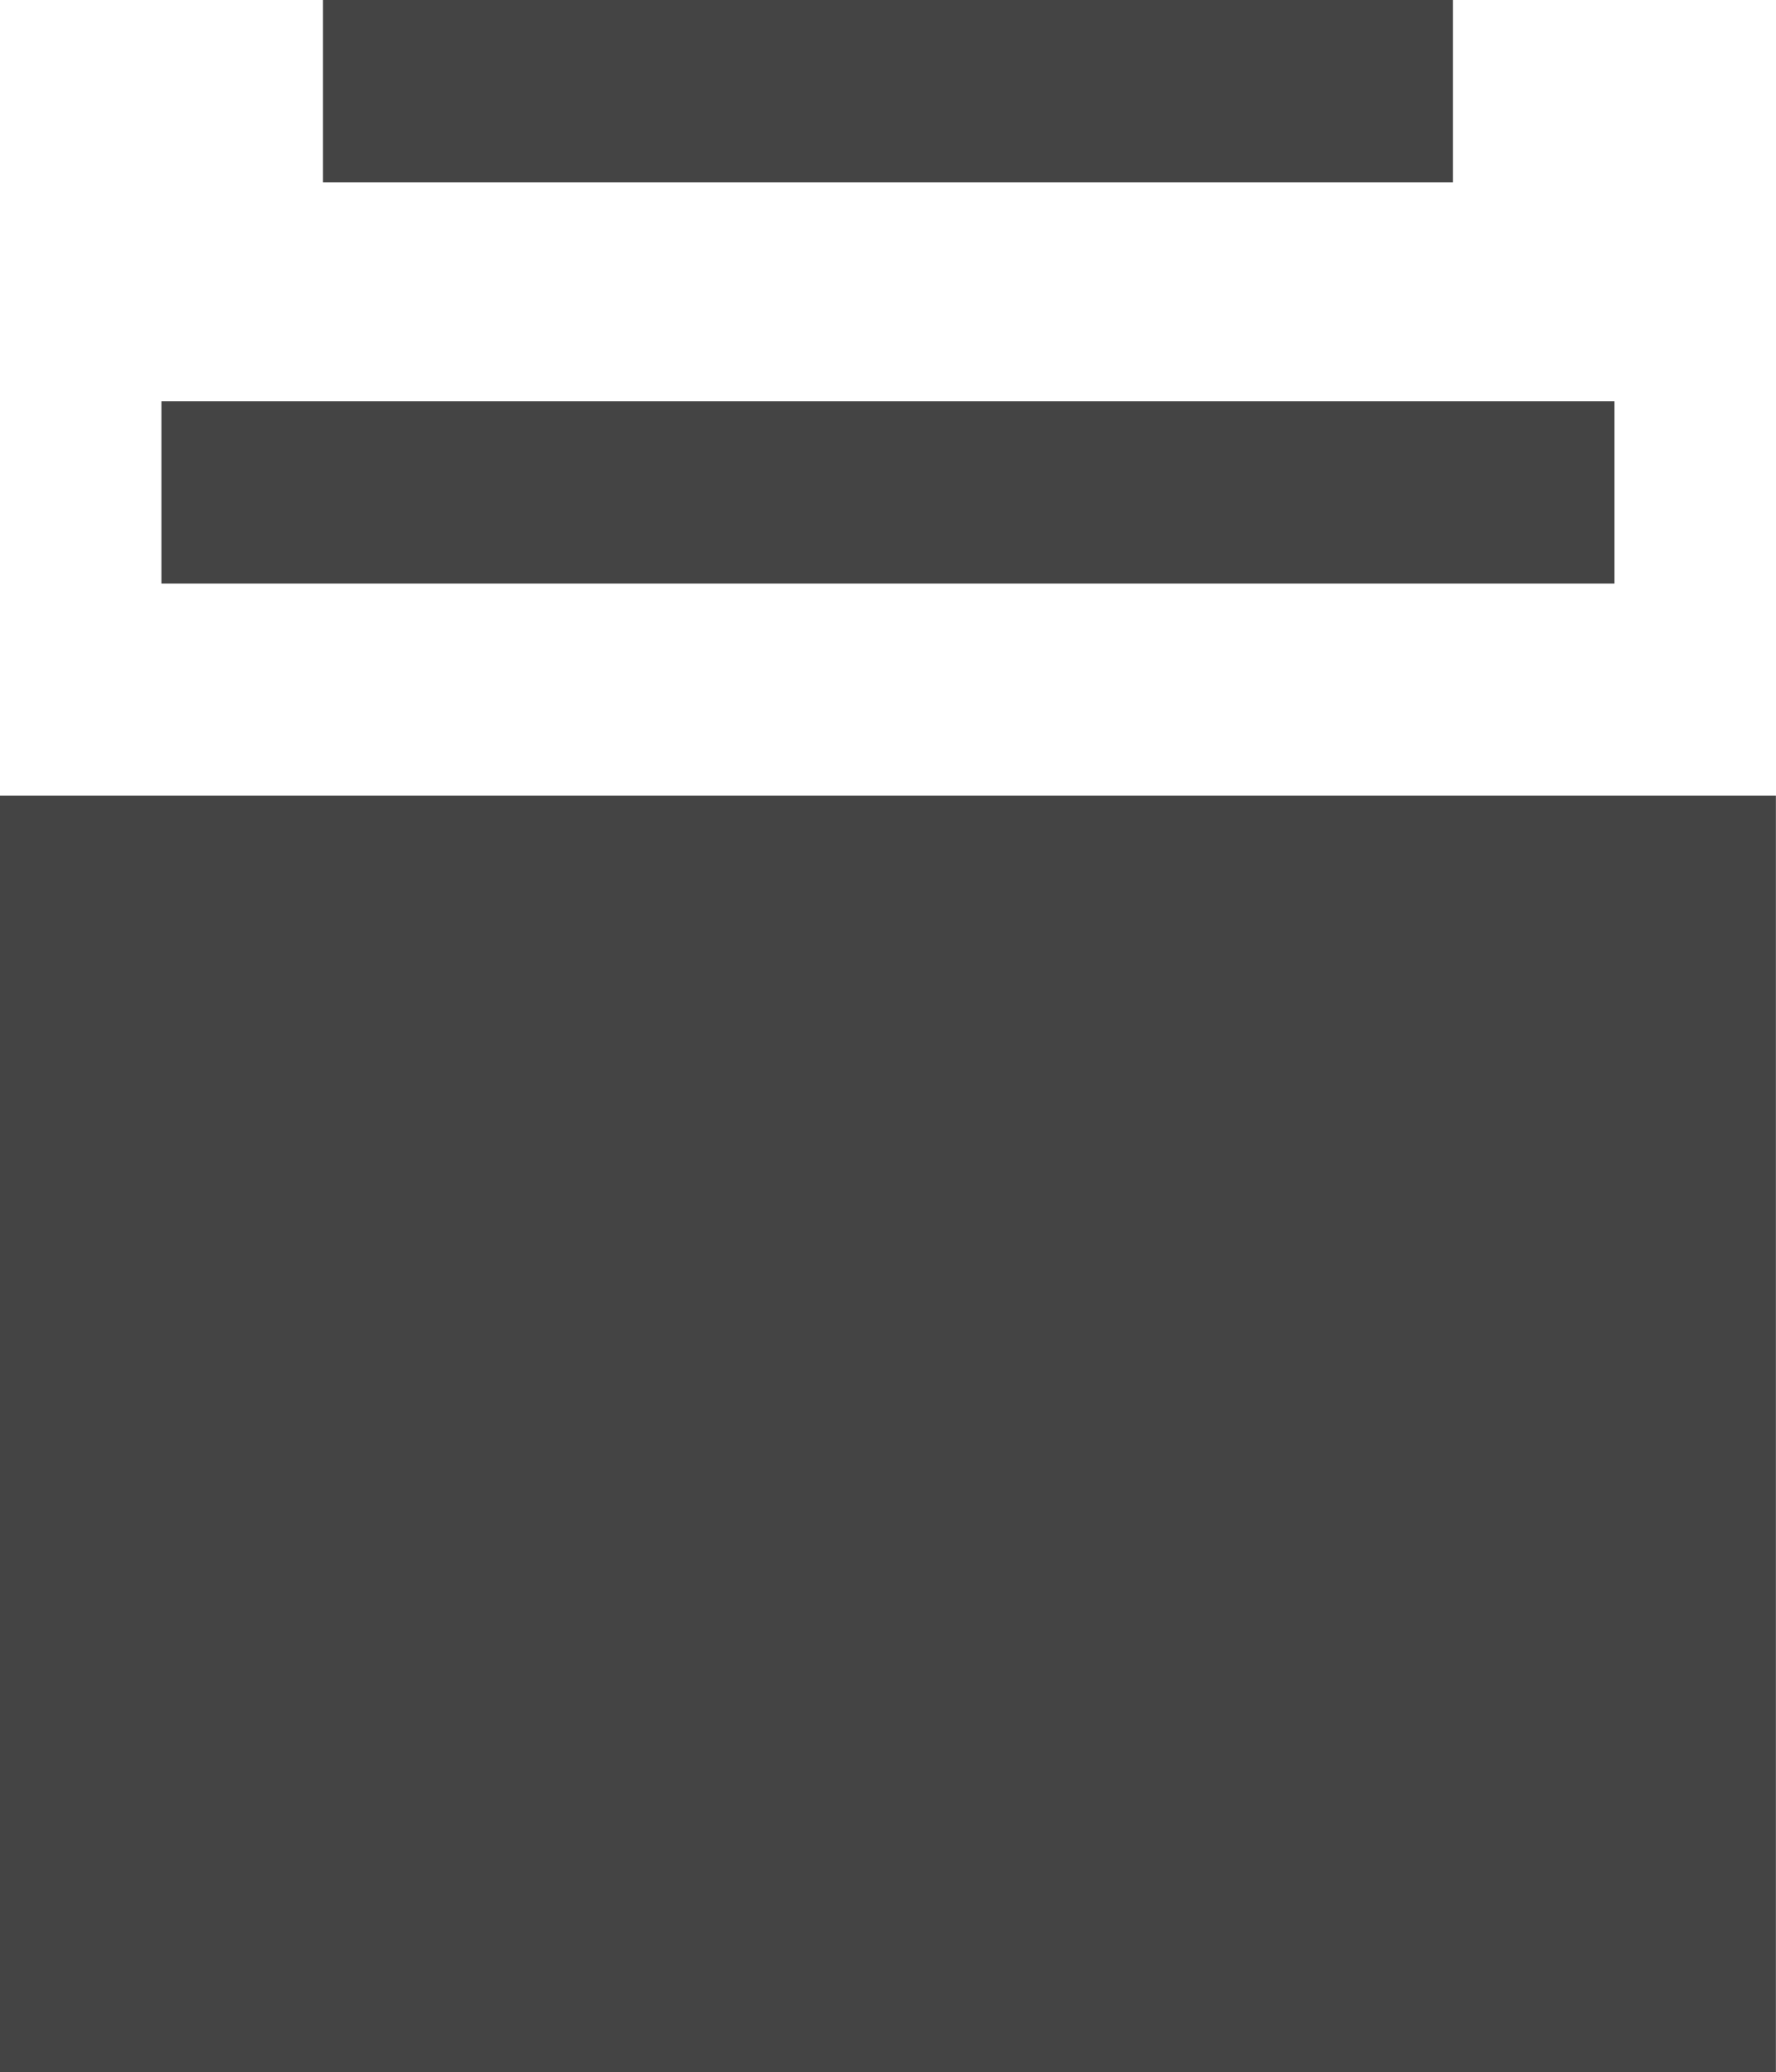
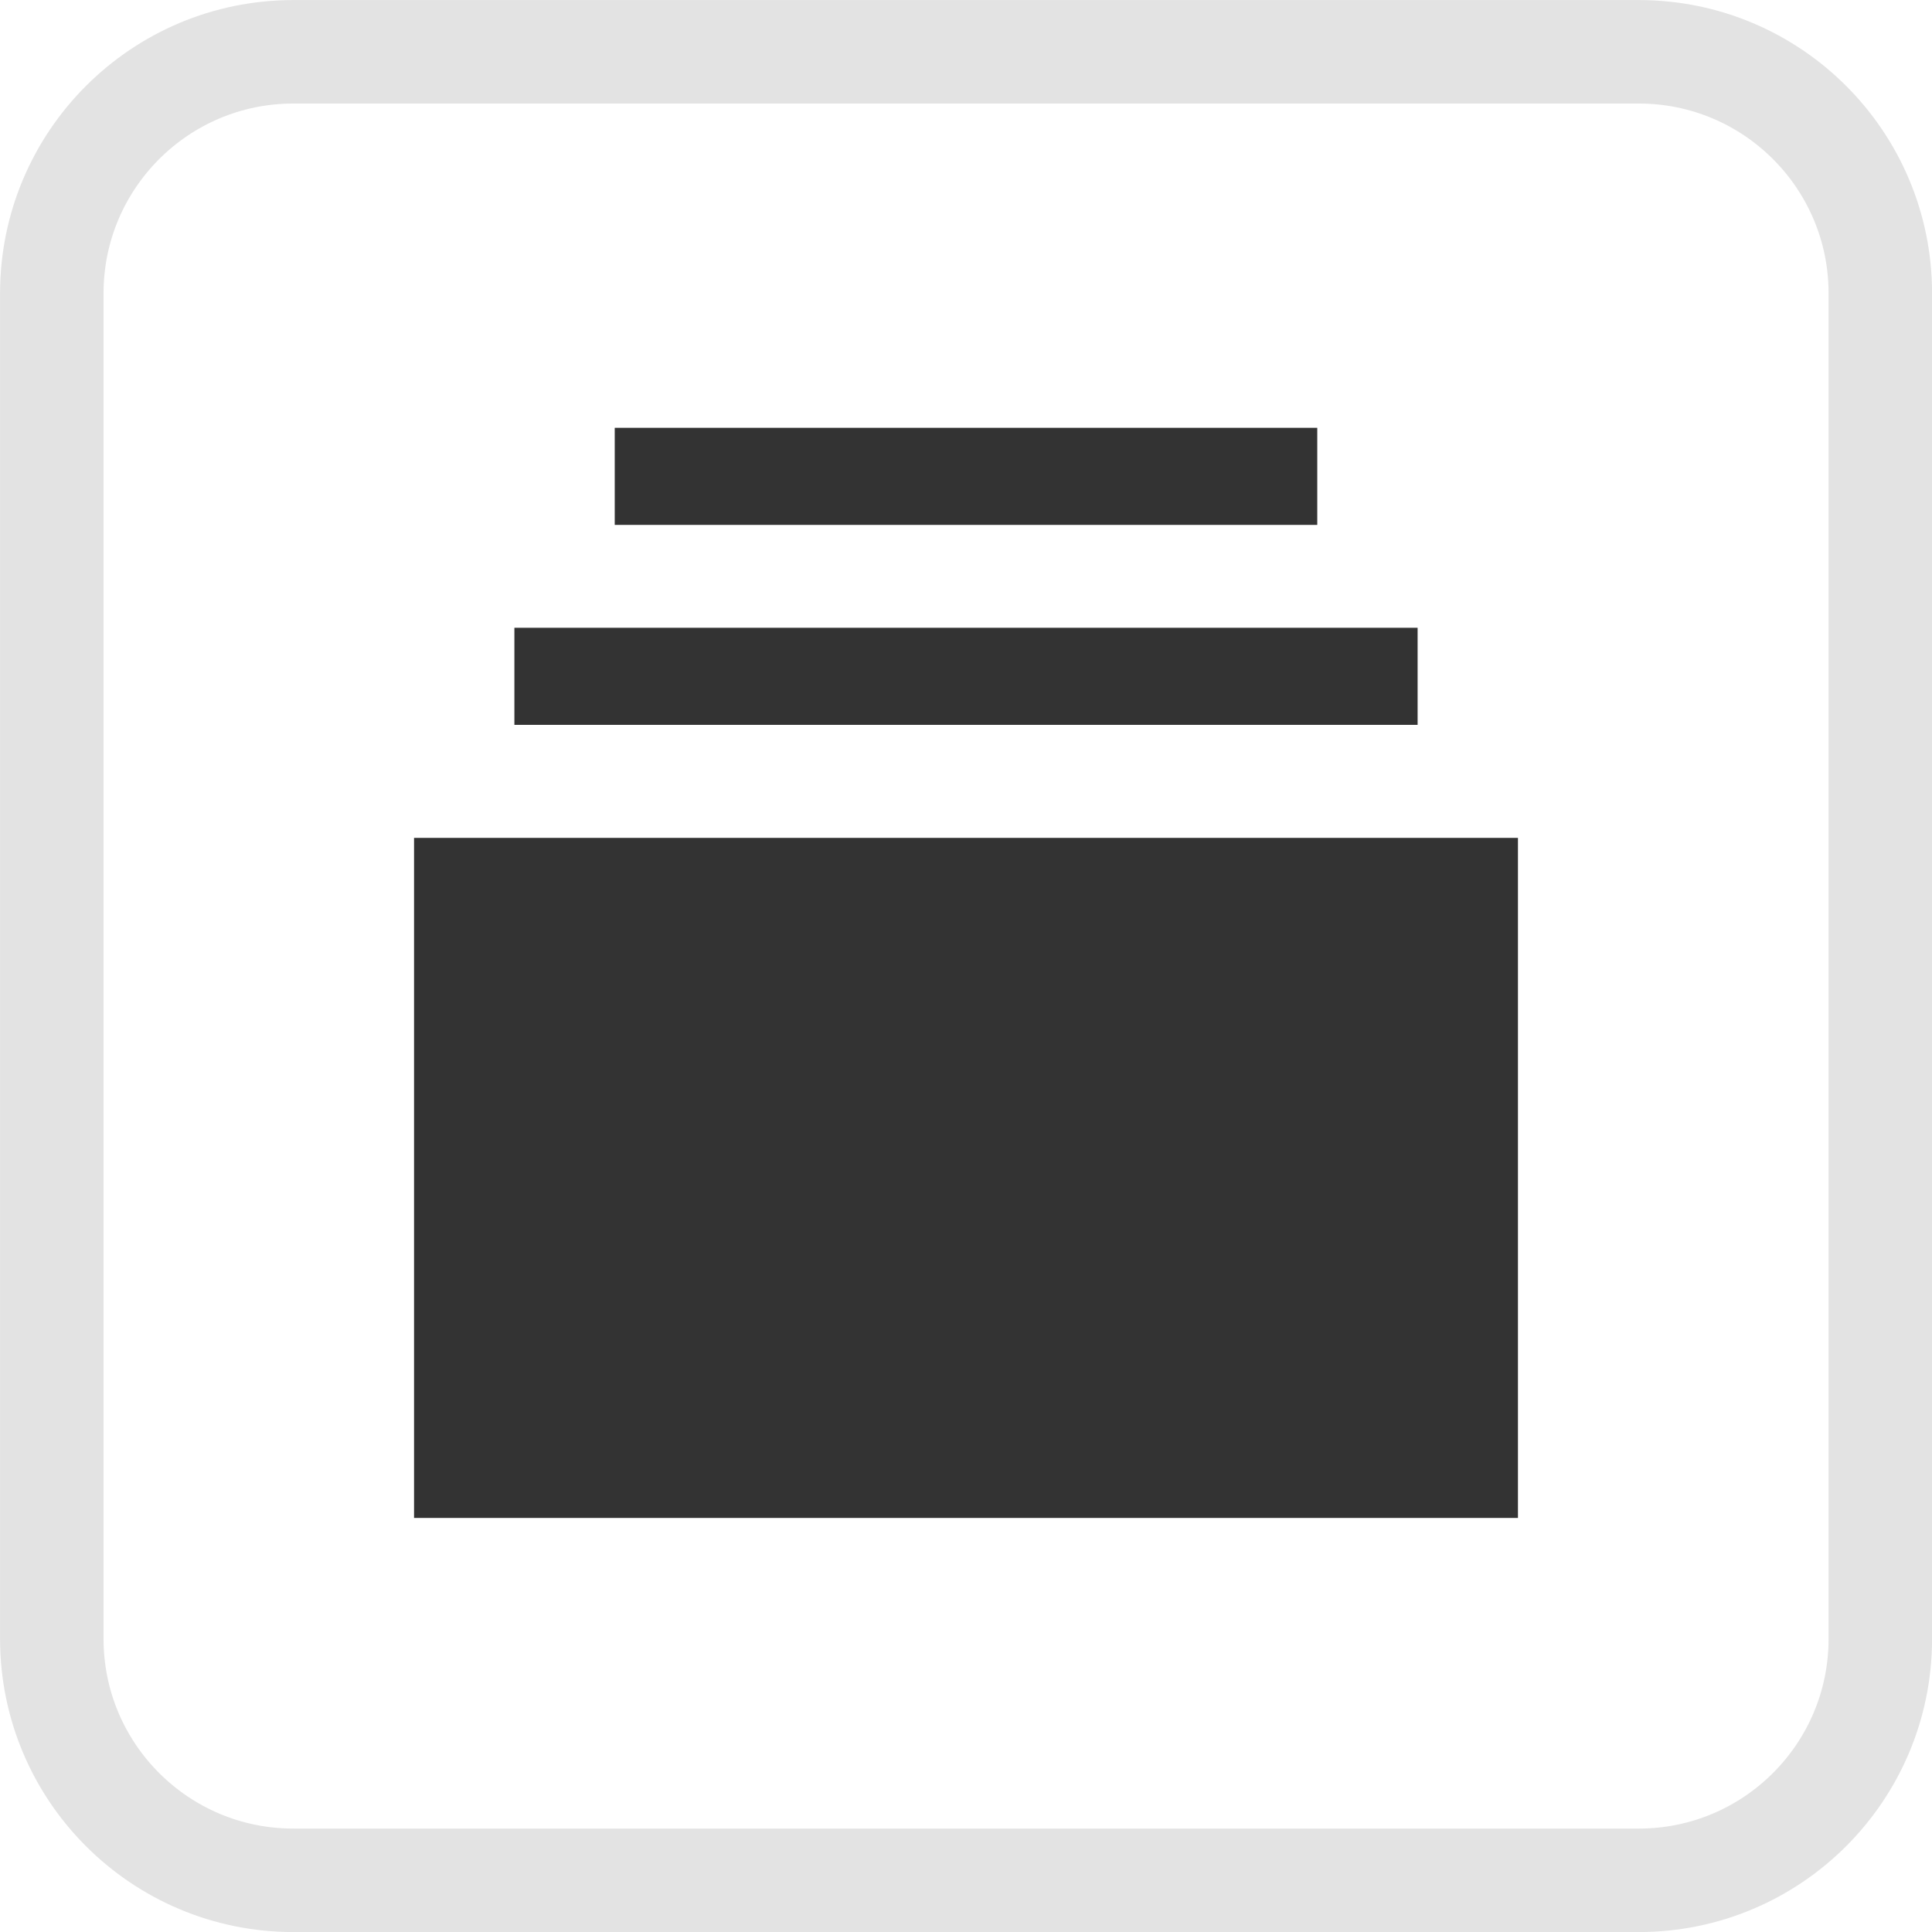
- <svg xmlns="http://www.w3.org/2000/svg" width="12px" height="14px" viewBox="0 0 12 14" version="1.1">
-   <defs />
-   <g id="working" stroke="none" stroke-width="1" fill="none" fill-rule="evenodd">
-     <g id="Artboard" transform="translate(-2, -1)" fill="#444444">
-       <path d="M2,6.376 L14,6.376 L14,15 L2,15 L2,6.376 Z M3.091,3.711 L12.909,3.711 L12.909,4.943 L3.091,4.943 L3.091,3.711 Z M4.182,1 L11.818,1 L11.818,2.232 L4.182,2.232 L4.182,1 Z" id="album-icon" />
+ <svg xmlns="http://www.w3.org/2000/svg" width="16px" height="16px" viewBox="0 0 16 16" version="1.1">
+   <g id="Page-1" stroke="none" stroke-width="1" fill="none" fill-rule="evenodd">
+     <g id="new-icons??-copy" transform="translate(-370, -394)">
+       <g id="icons/light/multi-view" transform="translate(370, 394)">
+         <g id="multi-view-copy">
+           <g id="multi-view-copy-2">
+             <rect id="Rectangle" stroke="#E3E3E3" stroke-width="0.857" x="0.429" y="0.429" width="15.143" height="15.143" rx="2" />
+             <path d="M3.429,6.939 L12.571,6.939 L12.571,12.571 L3.429,12.571 L3.429,6.939 Z M4.26,5.199 L11.74,5.199 L11.74,6.003 L4.26,6.003 L4.26,5.199 Z M5.091,3.543 L10.909,3.543 L10.909,4.347 L5.091,4.347 L5.091,3.543 Z" id="album-icon" fill="#333333" />
+           </g>
+         </g>
+       </g>
    </g>
  </g>
</svg>
